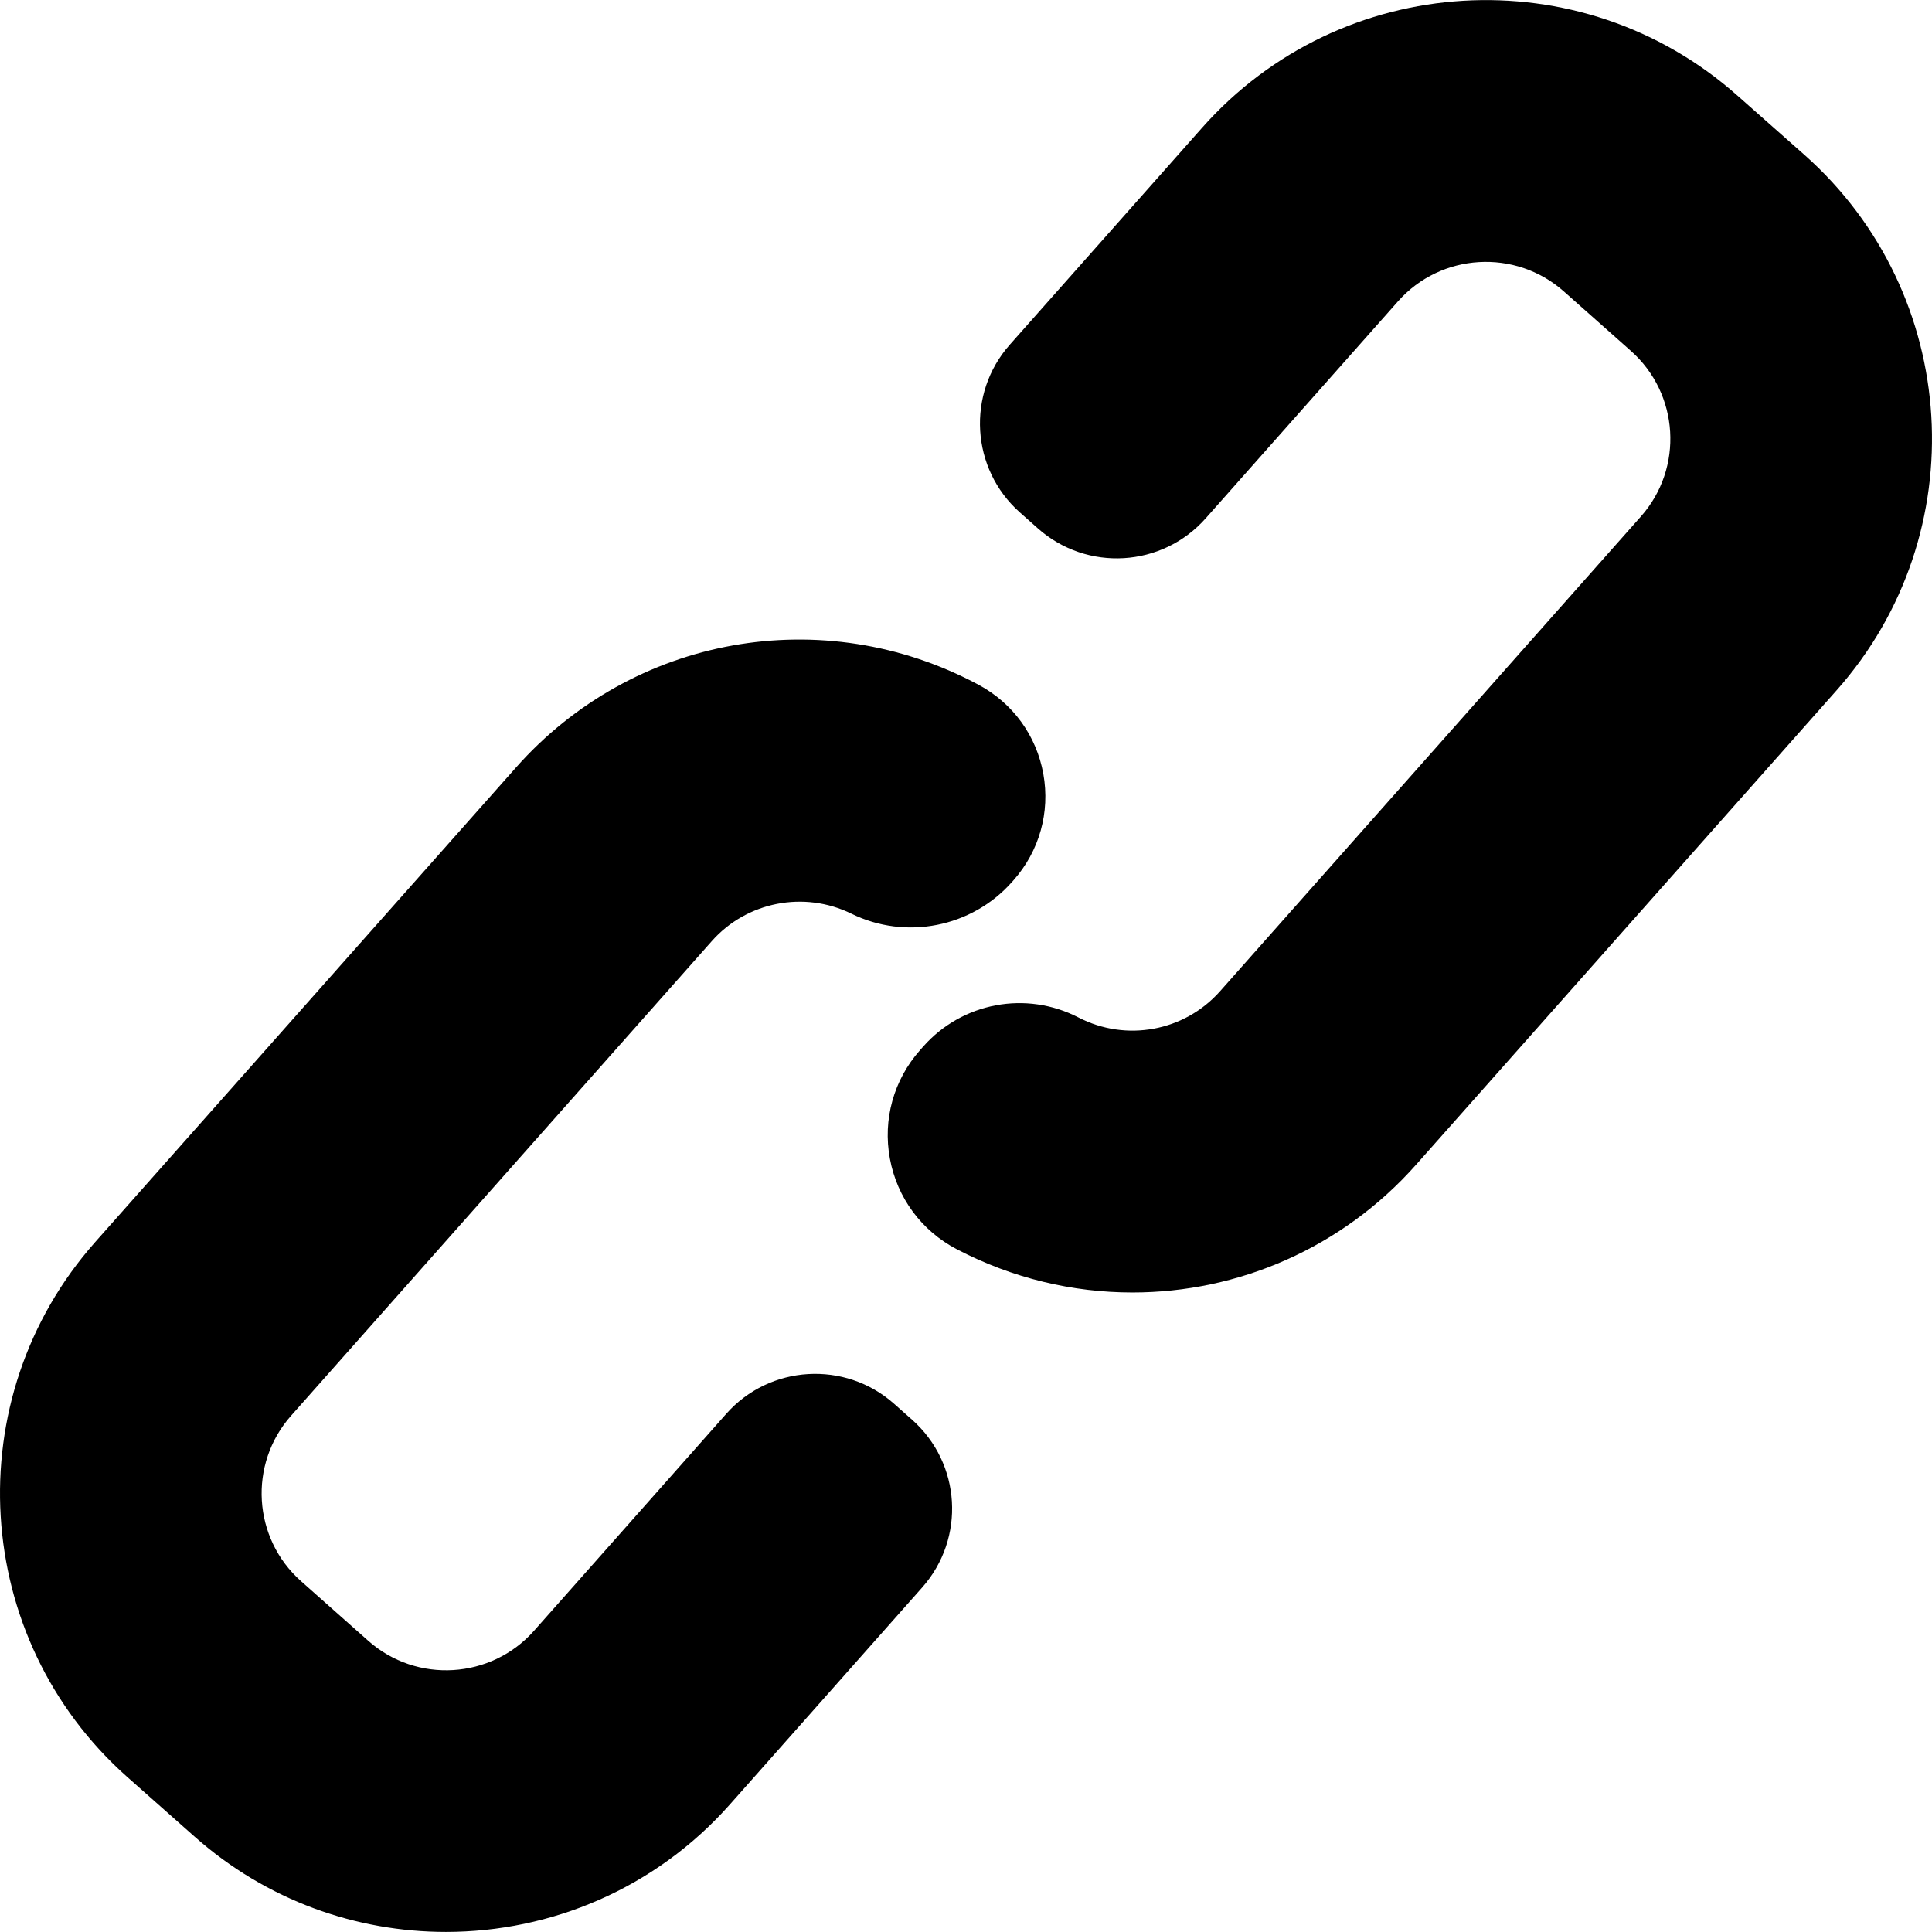
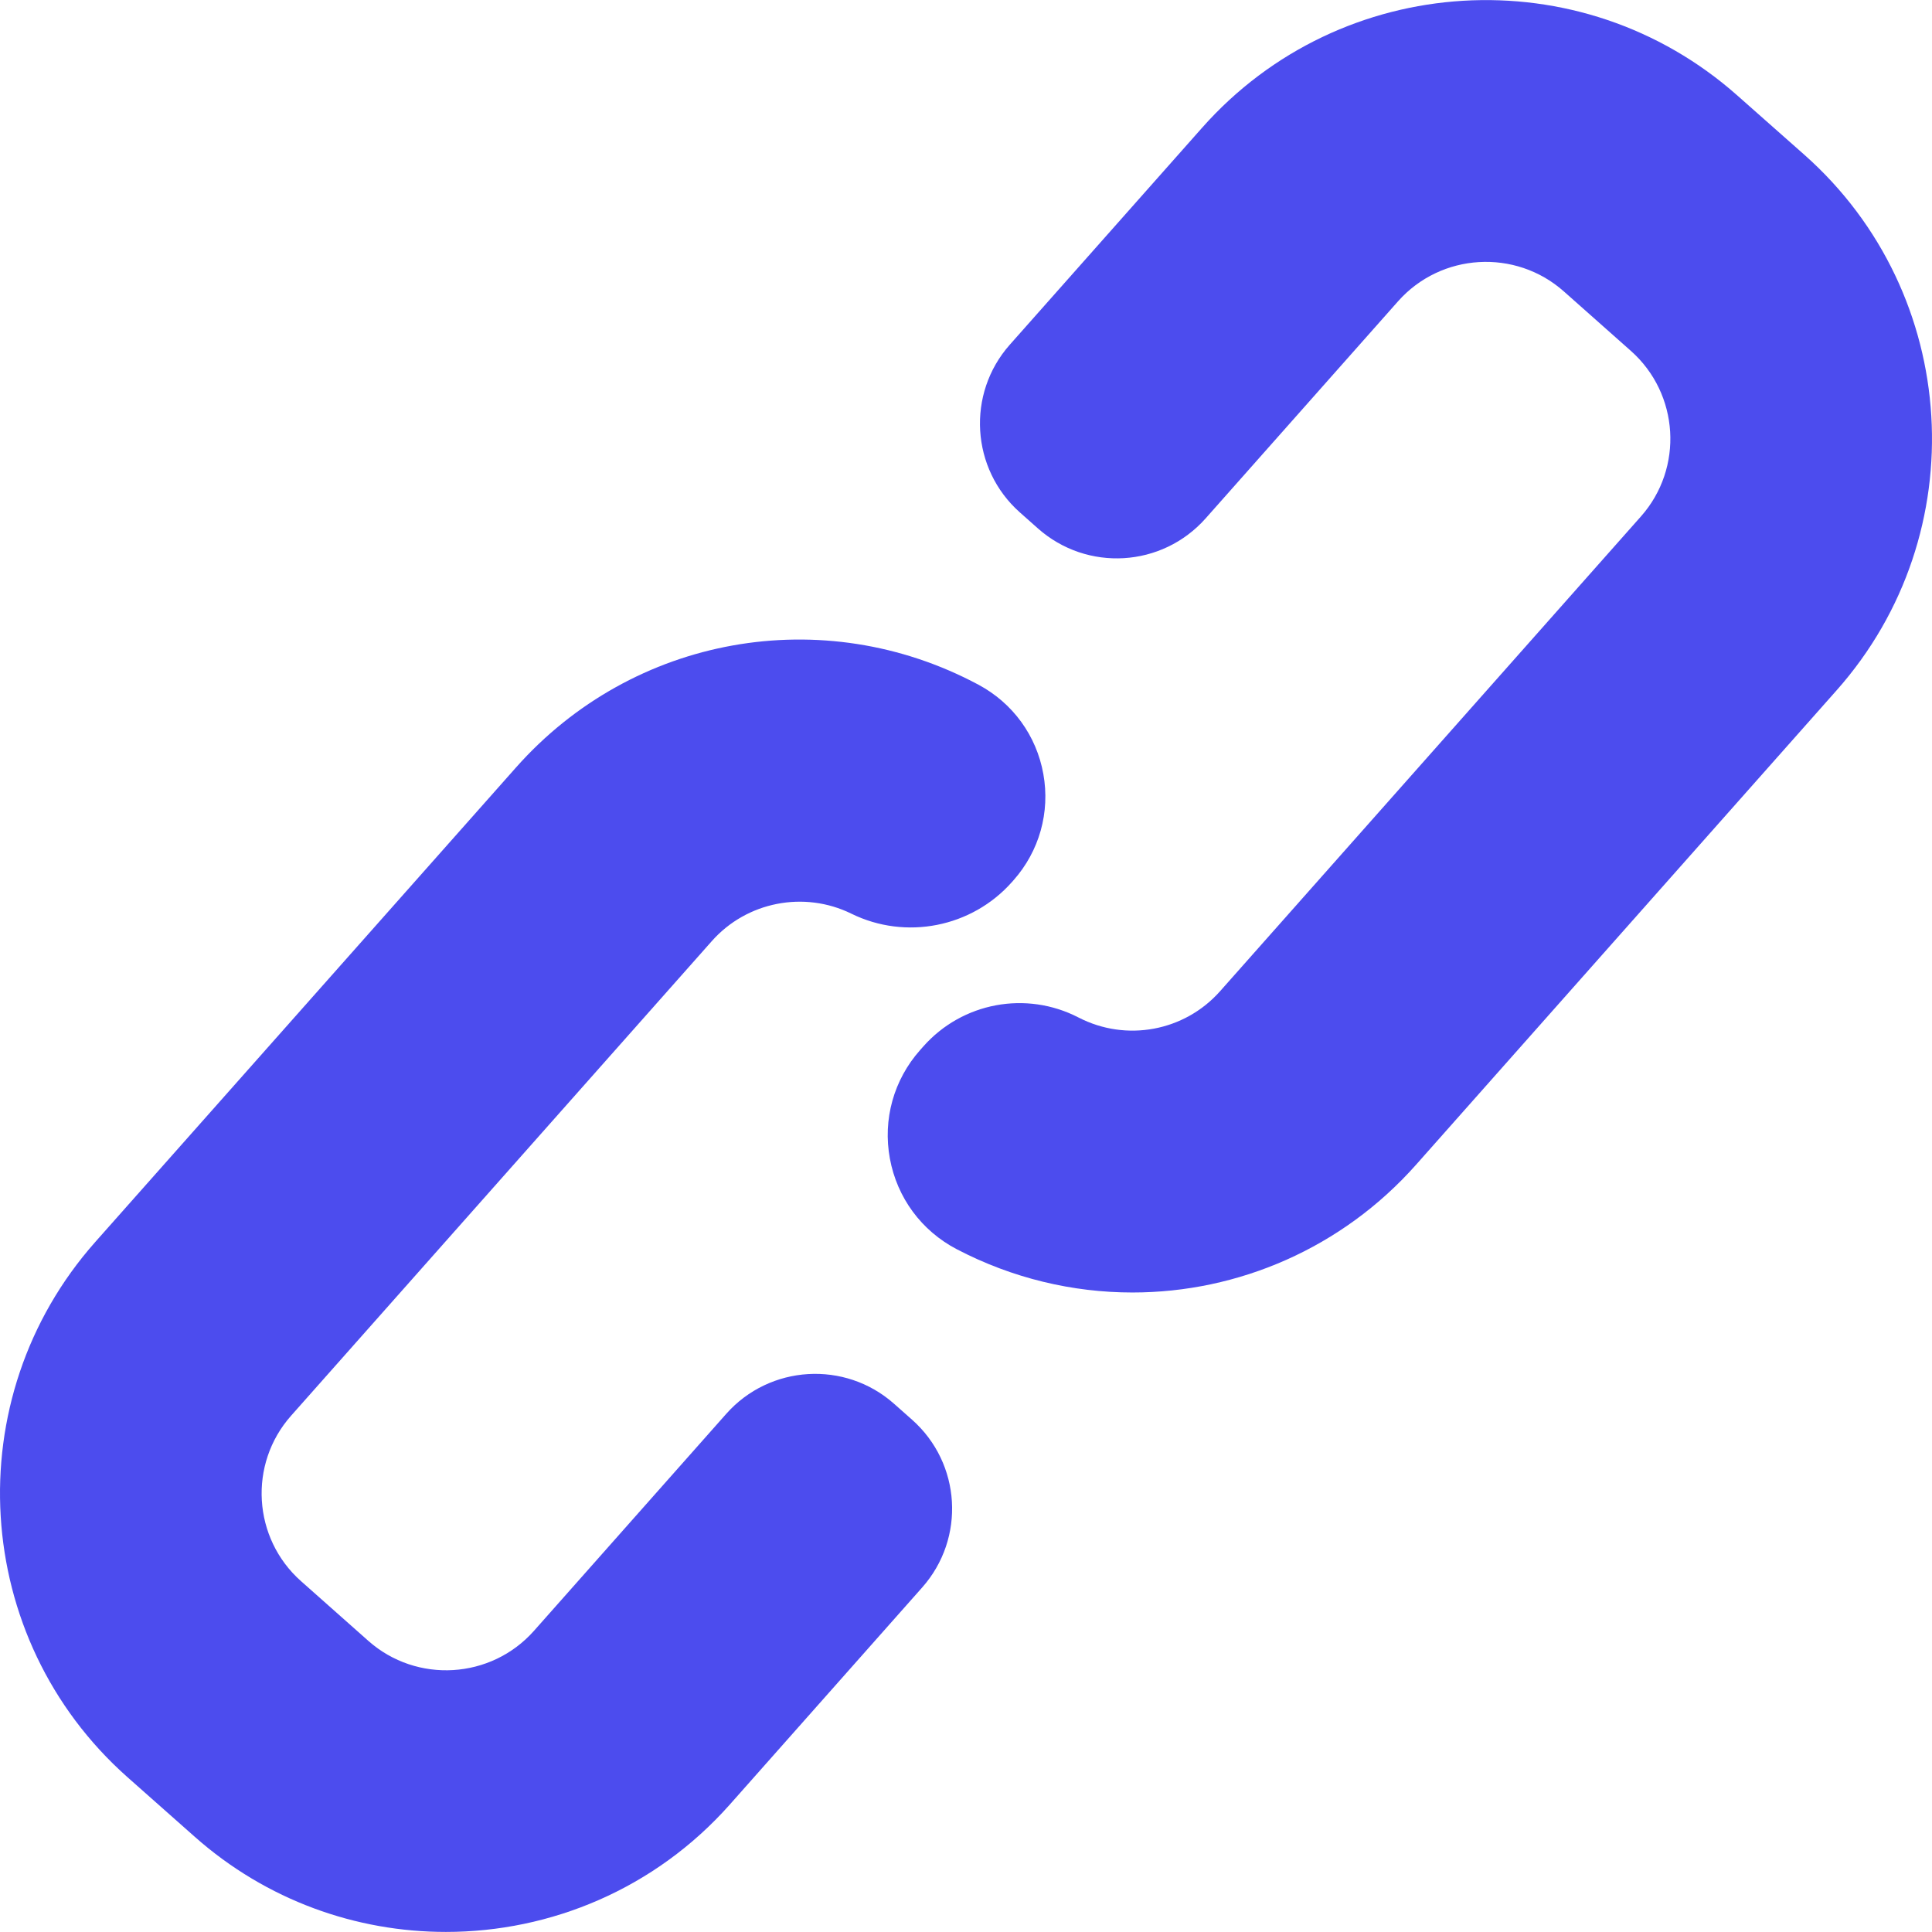
<svg xmlns="http://www.w3.org/2000/svg" version="1.1" id="Capa_1" x="0px" y="0px" viewBox="0 0 283.842 283.842" style="enable-background:new 0 0 283.842 283.842;" xml:space="preserve">
  <g>
-     <path d="M265.117,22.764l-9.877-8.737c-23.003-20.398-58.227-18.283-78.618,4.726l-28.267,31.89   c-6.38,7.199-5.717,18.251,1.479,24.637l2.653,2.354c7.221,6.402,18.239,5.741,24.646-1.481l28.265-31.889   c6.305-7.107,17.227-7.761,24.338-1.466l9.865,8.752c7.113,6.303,7.783,17.223,1.469,24.334l-61.808,69.726   c-5.231,5.911-13.791,7.505-20.816,3.875c-7.682-3.967-17.051-2.224-22.787,4.245l-0.482,0.544   c-3.881,4.377-5.499,10.188-4.439,15.943c1.061,5.752,4.642,10.604,9.825,13.313c8.197,4.284,17.049,6.358,25.814,6.358   c15.532,0,30.795-6.512,41.67-18.775l61.804-69.718C290.219,78.417,288.099,43.148,265.117,22.764z" />
-     <path d="M133.998,208.581l-2.659-2.356c-7.204-6.383-18.259-5.712-24.64,1.489l-28.254,31.886   c-6.308,7.105-17.222,7.764-24.327,1.473l-9.879-8.764c-7.115-6.301-7.783-17.212-1.467-24.325l61.806-69.721   c5.124-5.787,13.555-7.442,20.504-4.028c7.986,3.924,17.683,2.016,23.595-4.656l0.222-0.25c3.798-4.288,5.396-9.979,4.386-15.614   c-1.01-5.636-4.484-10.417-9.533-13.119c-22.828-12.22-50.769-7.22-67.947,12.165l-61.81,69.707v0.001   c-20.371,22.978-18.252,58.246,4.726,78.622l9.877,8.749c10.583,9.383,23.77,13.992,36.913,13.992   c15.394,0,30.724-6.327,41.718-18.724l28.258-31.886C141.88,226.003,141.224,214.987,133.998,208.581z" />
+     <path fill="#4c4cee" d="M265.117,22.764l-9.877-8.737c-23.003-20.398-58.227-18.283-78.618,4.726l-28.267,31.89   c-6.38,7.199-5.717,18.251,1.479,24.637l2.653,2.354c7.221,6.402,18.239,5.741,24.646-1.481l28.265-31.889   c6.305-7.107,17.227-7.761,24.338-1.466l9.865,8.752c7.113,6.303,7.783,17.223,1.469,24.334l-61.808,69.726   c-5.231,5.911-13.791,7.505-20.816,3.875c-7.682-3.967-17.051-2.224-22.787,4.245l-0.482,0.544   c-3.881,4.377-5.499,10.188-4.439,15.943c1.061,5.752,4.642,10.604,9.825,13.313c8.197,4.284,17.049,6.358,25.814,6.358   c15.532,0,30.795-6.512,41.67-18.775l61.804-69.718C290.219,78.417,288.099,43.148,265.117,22.764z" />
+     <path fill="#4c4cee" d="M133.998,208.581l-2.659-2.356c-7.204-6.383-18.259-5.712-24.64,1.489l-28.254,31.886   c-6.308,7.105-17.222,7.764-24.327,1.473l-9.879-8.764c-7.115-6.301-7.783-17.212-1.467-24.325l61.806-69.721   c5.124-5.787,13.555-7.442,20.504-4.028c7.986,3.924,17.683,2.016,23.595-4.656l0.222-0.25c3.798-4.288,5.396-9.979,4.386-15.614   c-1.01-5.636-4.484-10.417-9.533-13.119c-22.828-12.22-50.769-7.22-67.947,12.165l-61.81,69.707v0.001   c-20.371,22.978-18.252,58.246,4.726,78.622l9.877,8.749c10.583,9.383,23.77,13.992,36.913,13.992   c15.394,0,30.724-6.327,41.718-18.724l28.258-31.886C141.88,226.003,141.224,214.987,133.998,208.581z" />
  </g>
  <g>
</g>
  <g>
</g>
  <g>
</g>
  <g>
</g>
  <g>
</g>
  <g>
</g>
  <g>
</g>
  <g>
</g>
  <g>
</g>
  <g>
</g>
  <g>
</g>
  <g>
</g>
  <g>
</g>
  <g>
</g>
  <g>
</g>
</svg>
